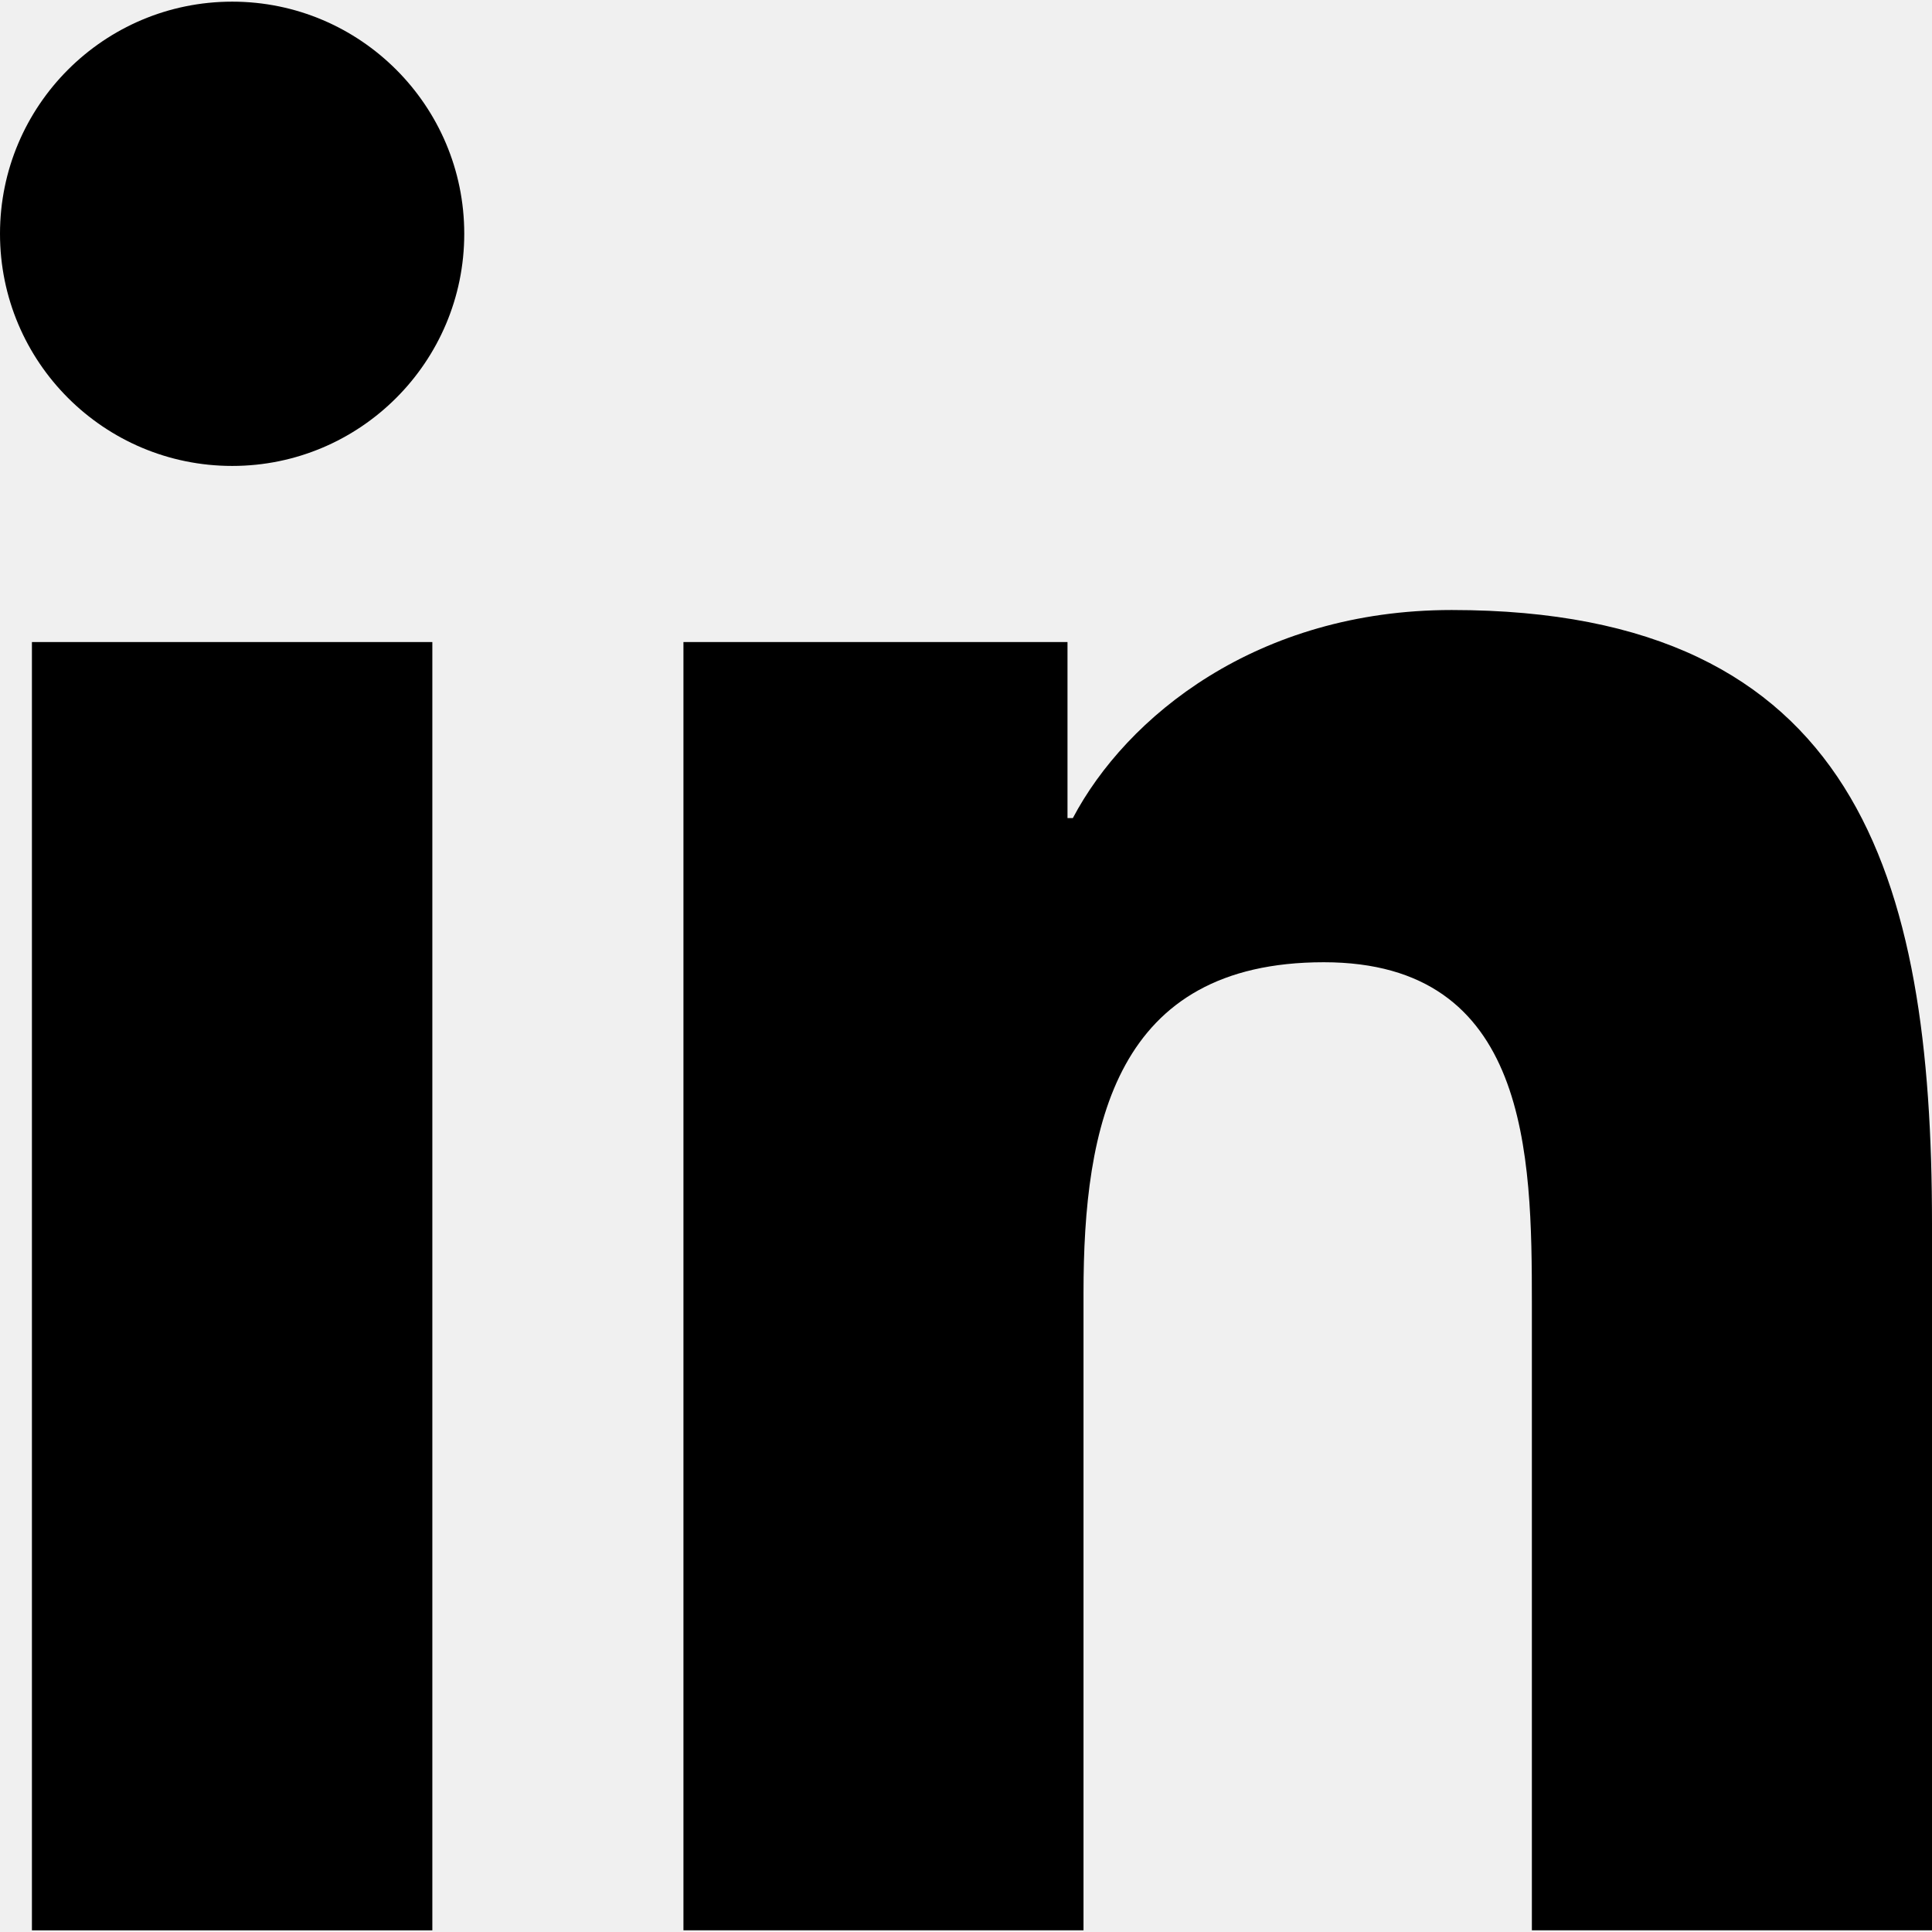
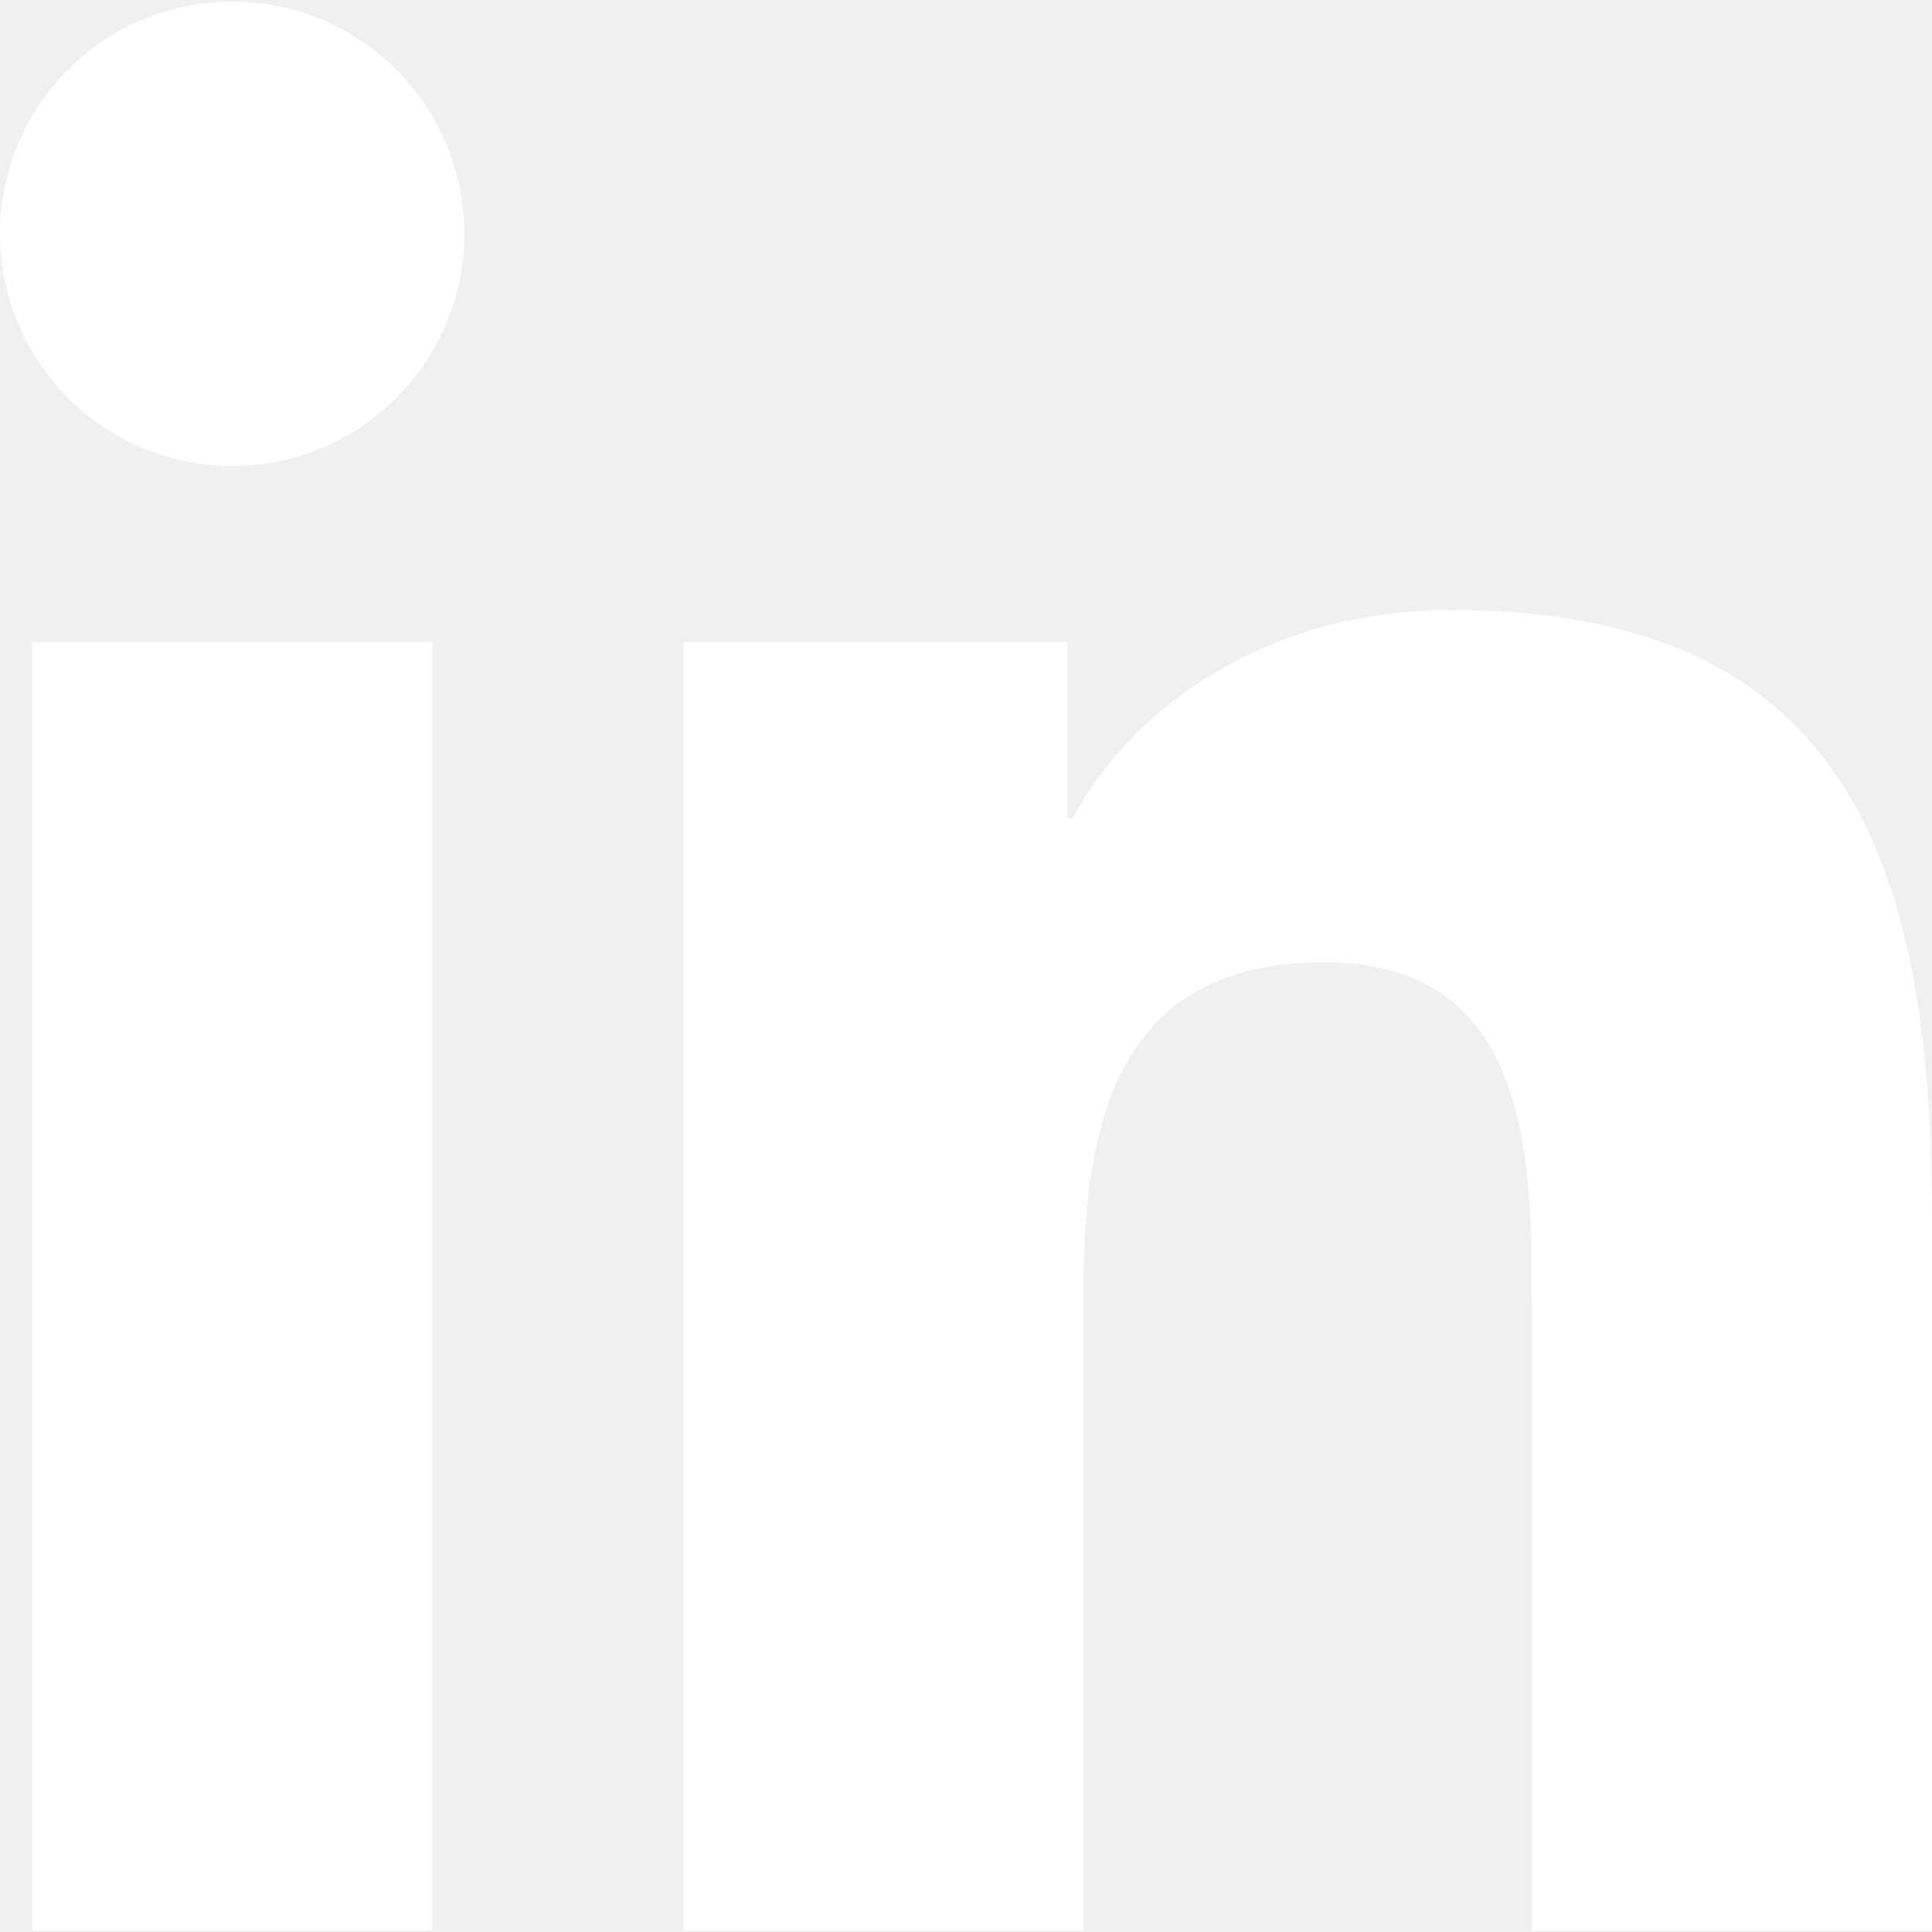
- <svg xmlns="http://www.w3.org/2000/svg" fill="#000000" version="1.1" id="Capa_1" width="100px" height="100px" viewBox="0 0 93.06 93.06" xml:space="preserve" transform="rotate(0)">
+ <svg xmlns="http://www.w3.org/2000/svg" fill="#ffffff" version="1.1" id="Capa_1" width="100px" height="100px" viewBox="0 0 93.06 93.06" xml:space="preserve" transform="rotate(0)">
  <g id="SVGRepo_bgCarrier" stroke-width="0" />
  <g id="SVGRepo_tracerCarrier" stroke-linecap="round" stroke-linejoin="round" />
  <g id="SVGRepo_iconCarrier">
    <g>
      <g>
        <path d="M11.185,0.08C5.004,0.08,0.001,5.092,0,11.259c0,6.173,5.003,11.184,11.186,11.184c6.166,0,11.176-5.011,11.176-11.184 C22.362,5.091,17.351,0.08,11.185,0.08z" />
        <rect x="1.538" y="30.926" width="19.287" height="62.054" />
        <path d="M69.925,29.383c-9.382,0-15.673,5.144-18.248,10.022h-0.258v-8.479H32.921H32.92v62.053h19.27V62.281 c0-8.093,1.541-15.932,11.575-15.932c9.89,0,10.022,9.256,10.022,16.451v30.178H93.06V58.942 C93.06,42.235,89.455,29.383,69.925,29.383z" />
      </g>
    </g>
  </g>
</svg>
